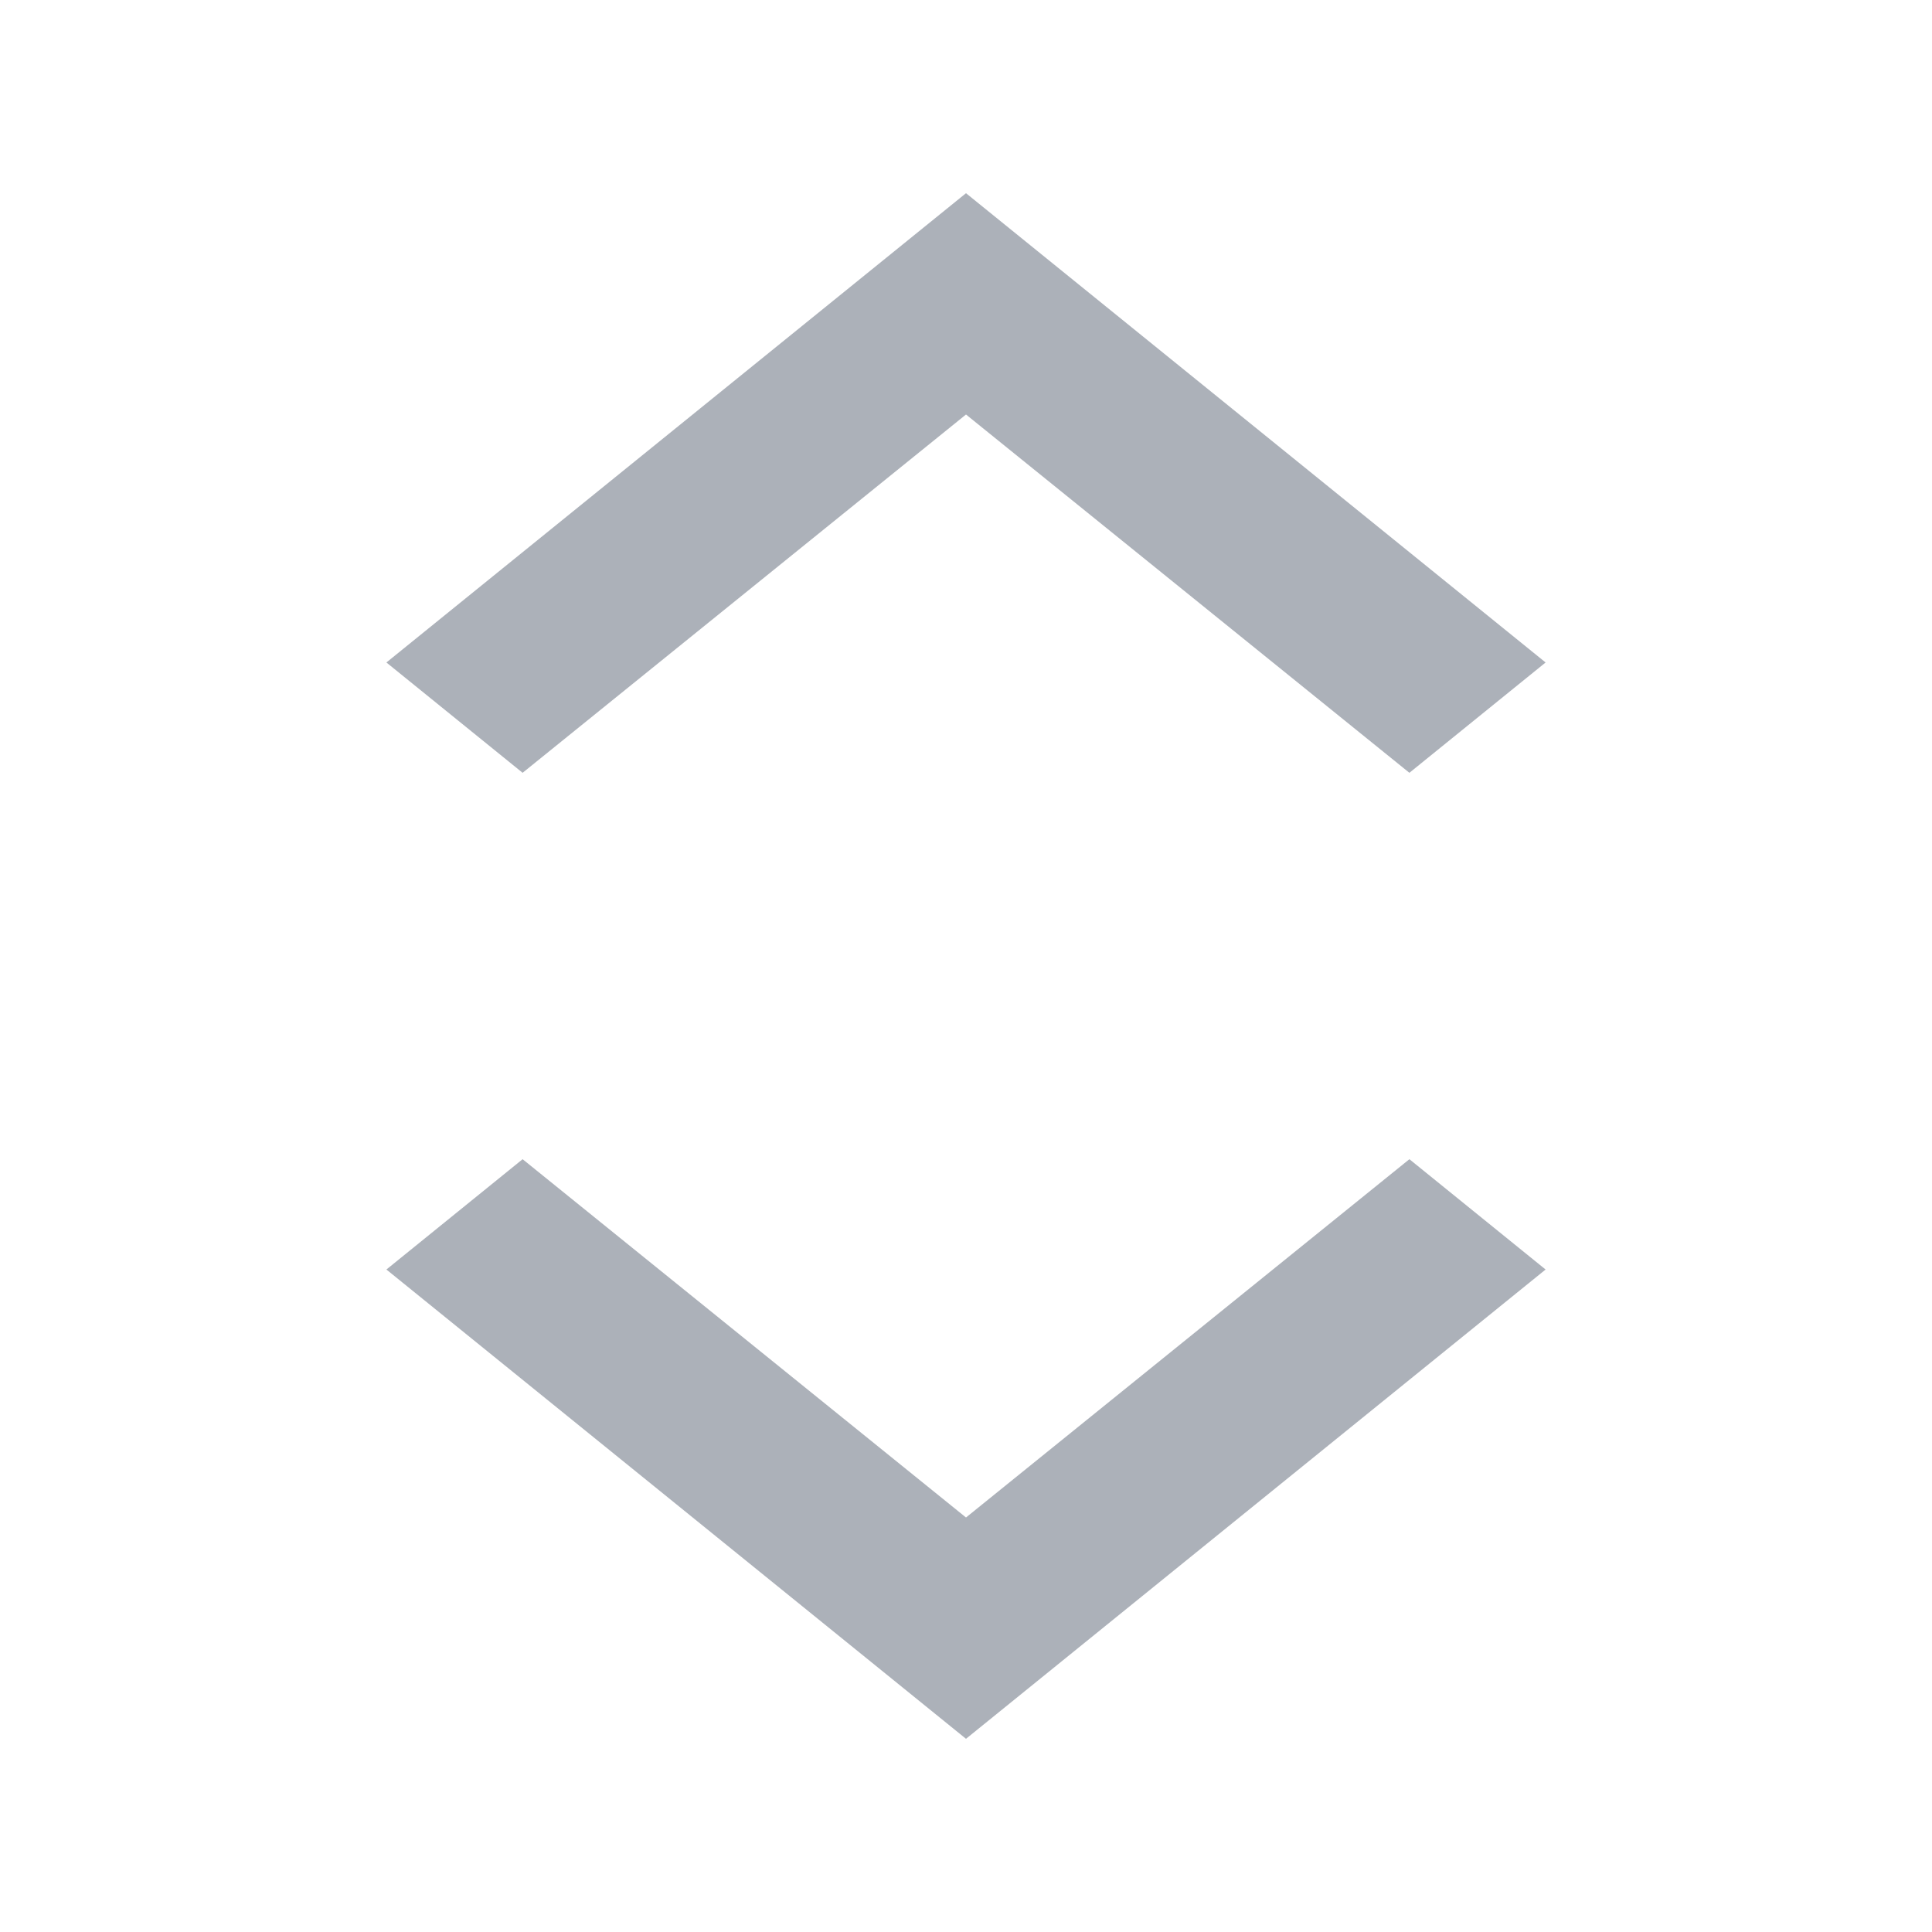
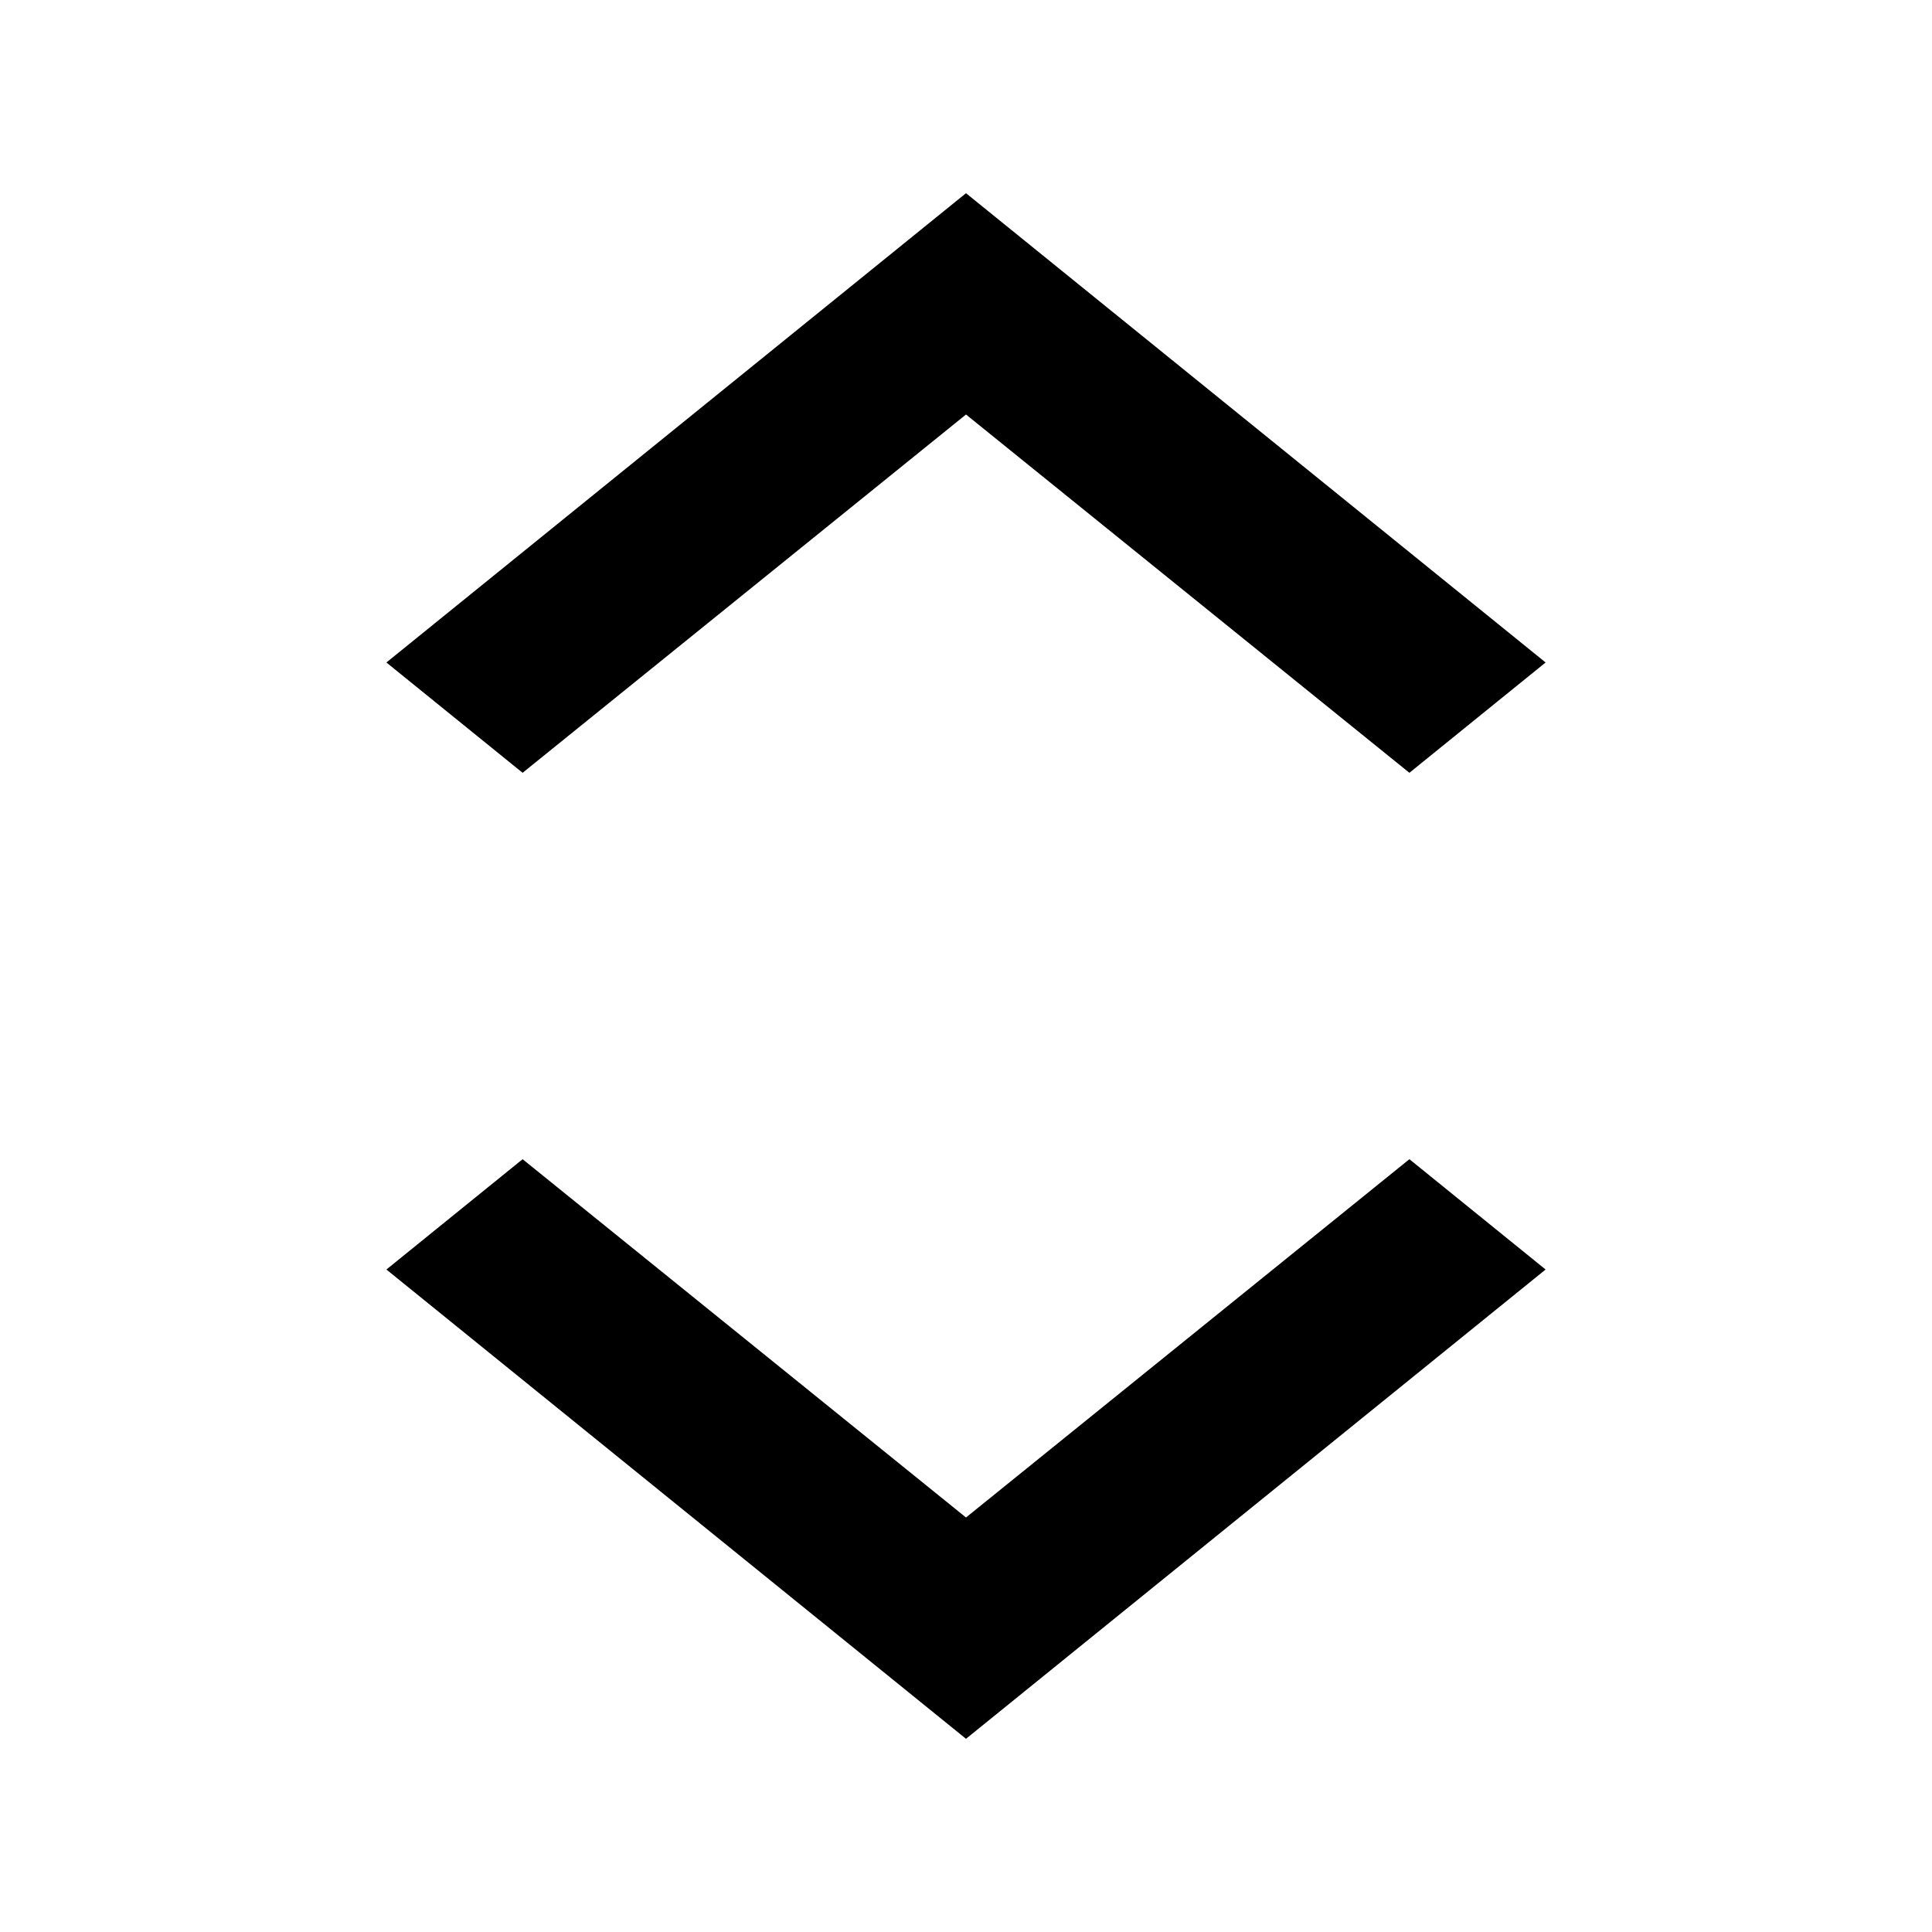
<svg xmlns="http://www.w3.org/2000/svg" width="20" height="20" viewBox="0 0 20 20">
-   <g fill="#ACB1B9">
+   <g fill="currentColor">
    <path d="M1.41 10L6 13.709 10.59 10 12 11.142 6 16 0 11.142z" transform="translate(4 2)" />
    <path d="M1.41 0L6 3.709 10.59 0 12 1.142 6 6 0 1.142z" transform="translate(4 2) matrix(1 0 0 -1 0 6)" />
  </g>
</svg>
